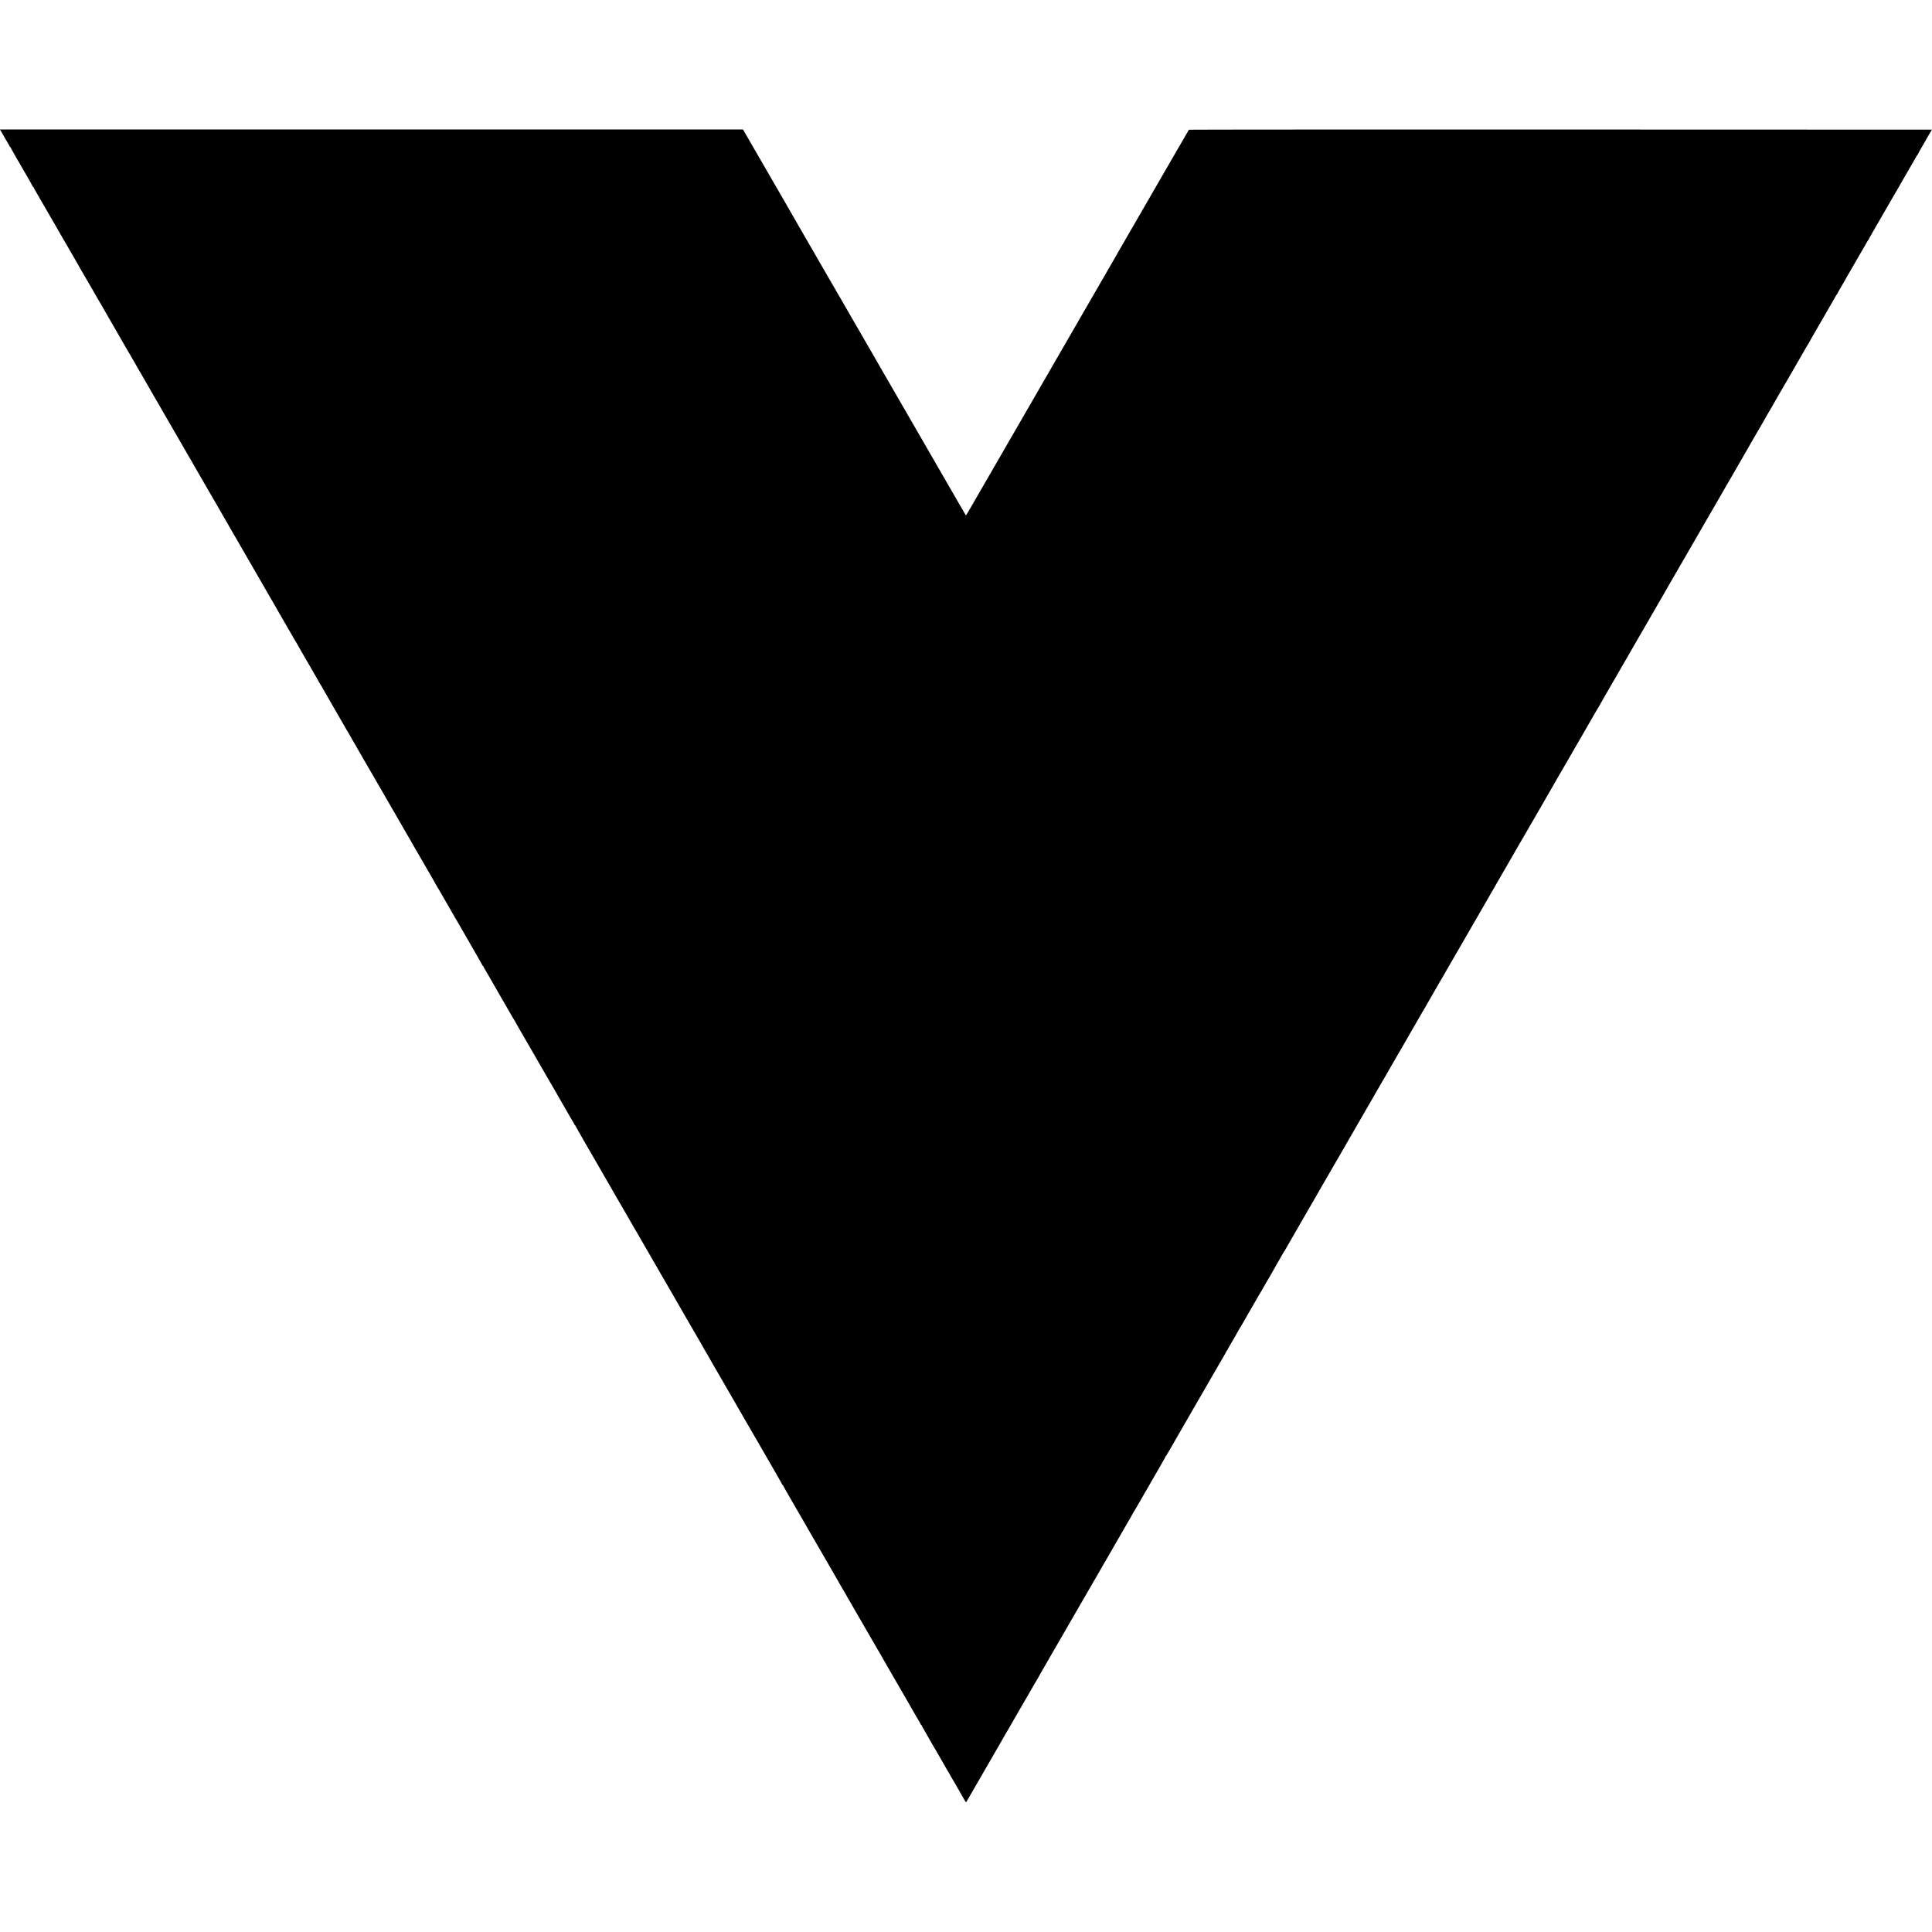
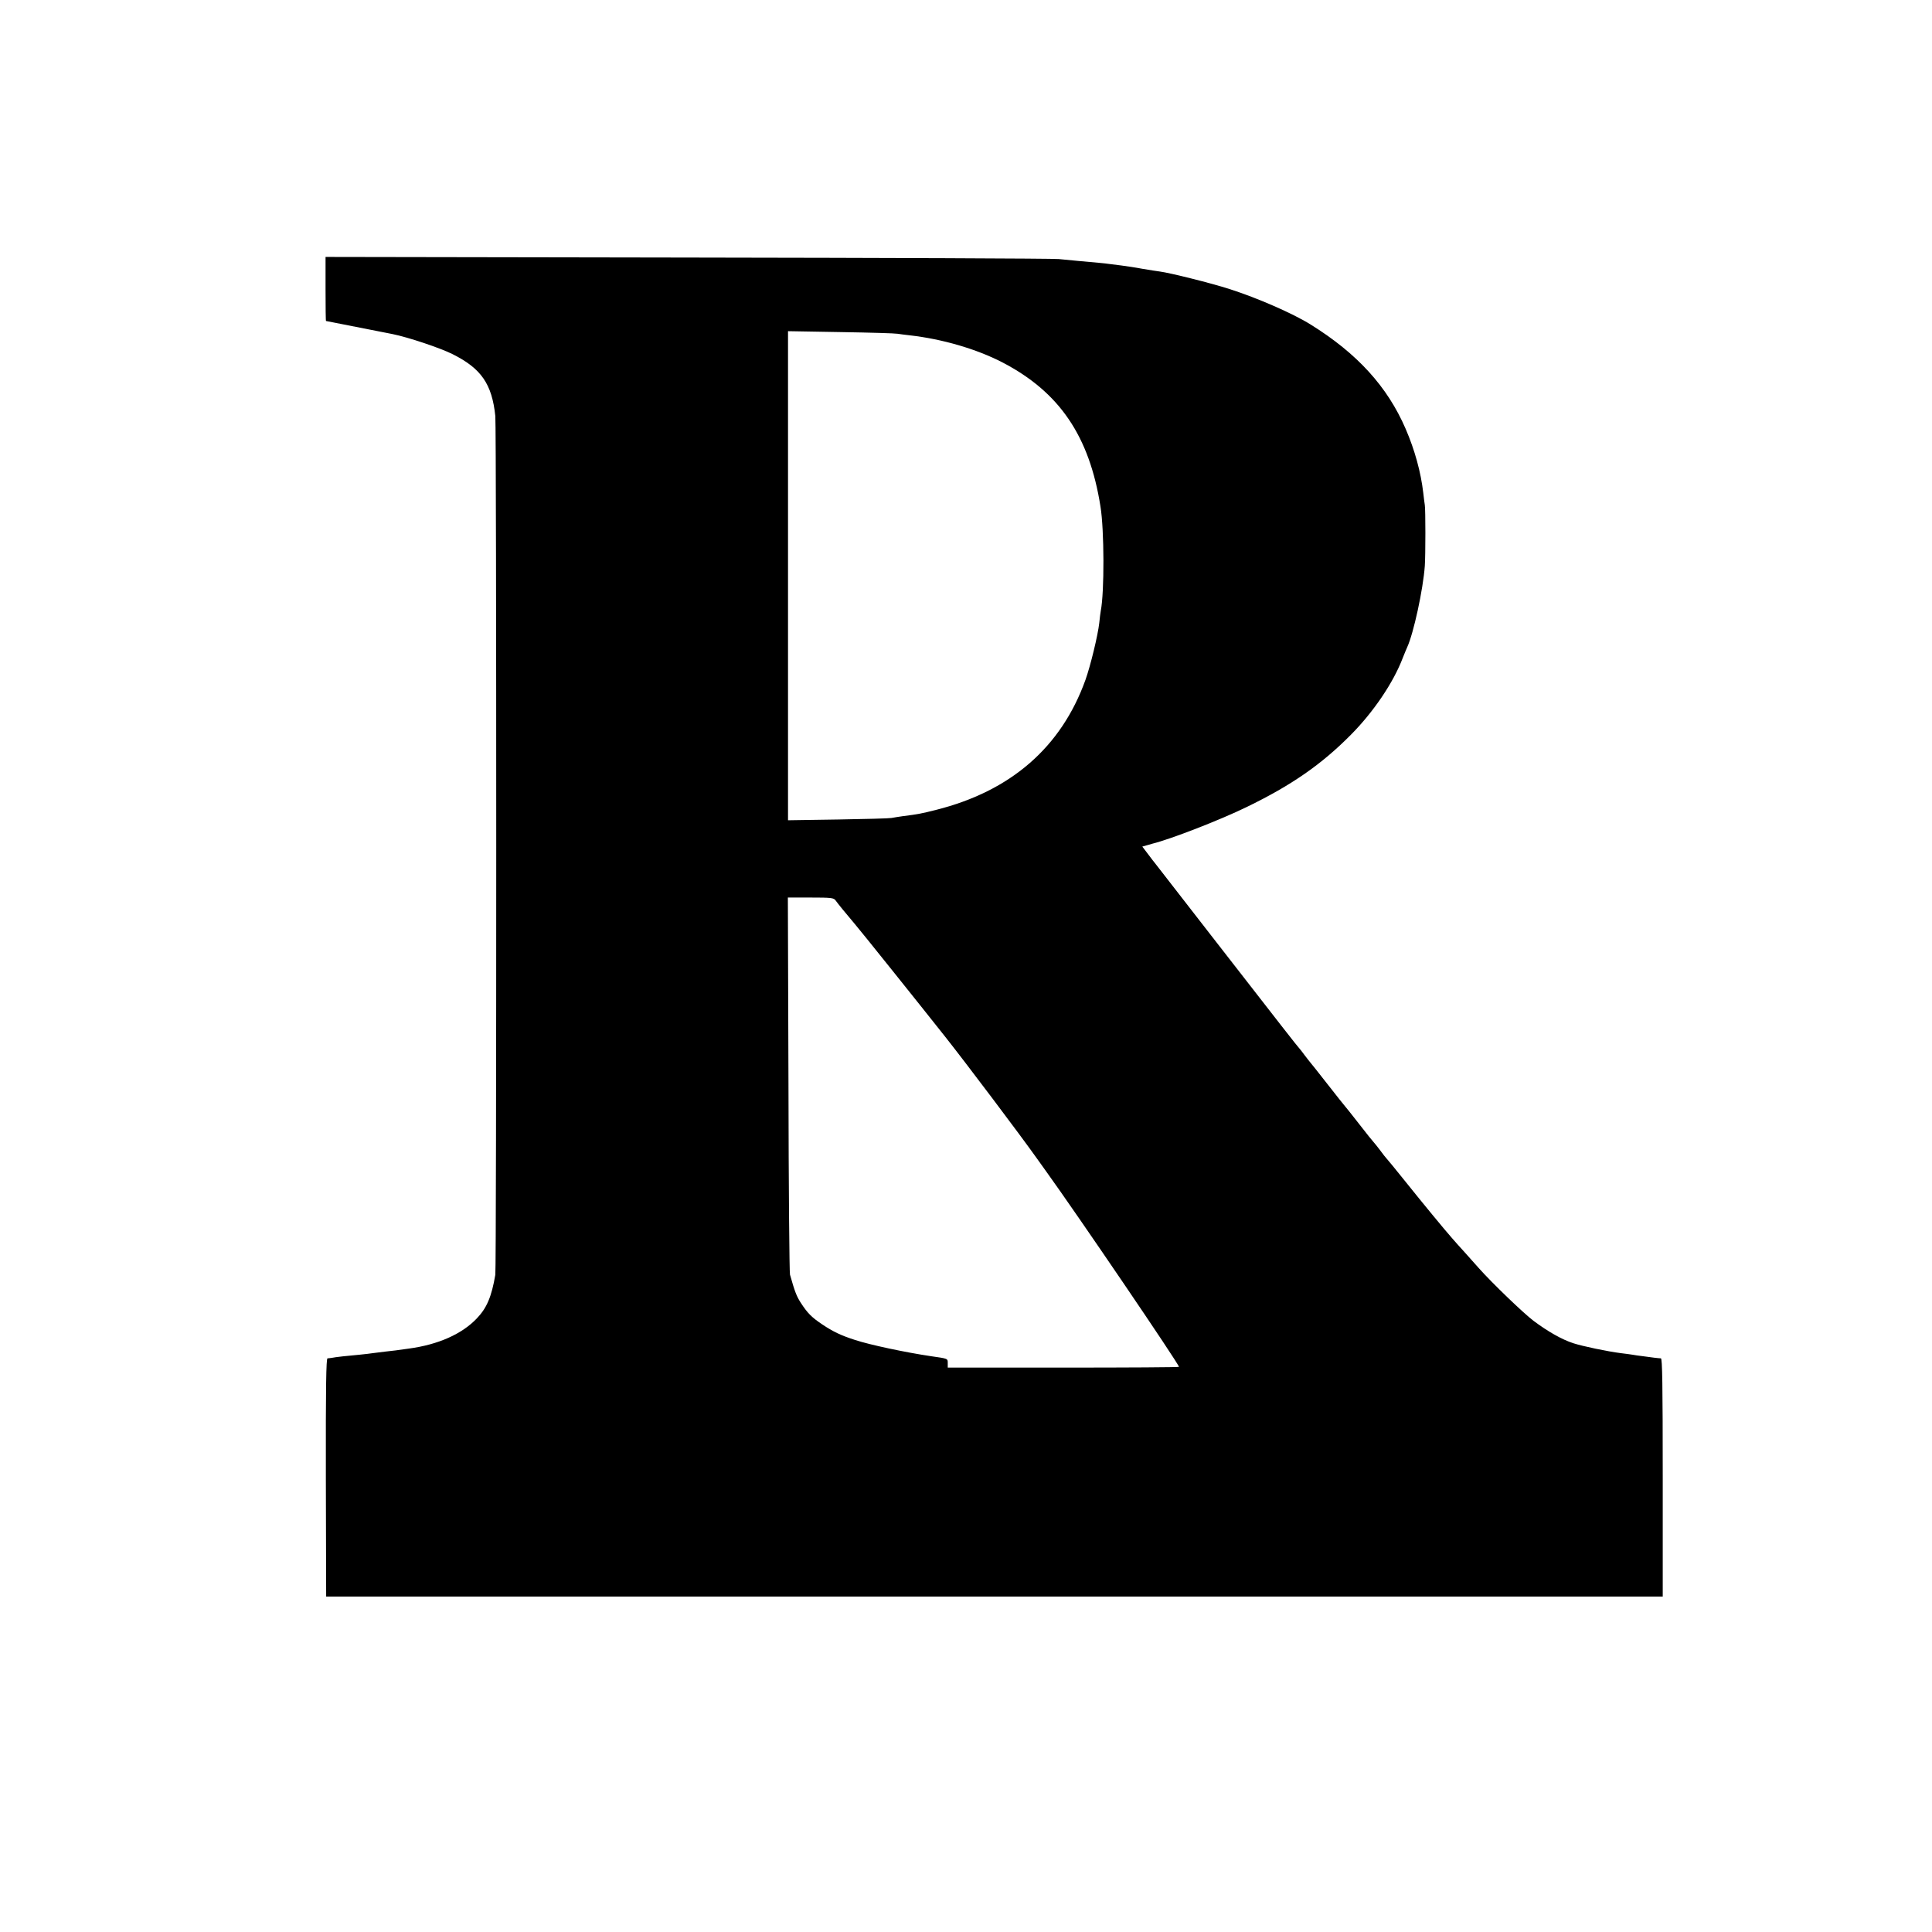
- <svg xmlns="http://www.w3.org/2000/svg" version="1.0" width="16pt" height="16pt" viewBox="0 0 16 16" preserveAspectRatio="xMidYMid meet">
-   <g transform="translate(0,16) scale(0.00032,-0.00032)" fill="#000000" stroke="none">
-     <path d="M18 46618 c45 -75 122 -207 122 -211 0 -2 25 -45 55 -95 30 -50 55 -96 55 -102 0 -5 5 -10 10 -10 6 0 10 -4 10 -9 0 -5 73 -135 161 -288 89 -153 173 -298 187 -323 14 -25 32 -57 41 -72 88 -149 187 -324 189 -335 2 -7 8 -13 13 -13 5 0 9 -4 9 -10 0 -5 46 -89 103 -187 175 -302 490 -846 507 -876 8 -16 20 -36 25 -45 28 -46 290 -498 339 -585 13 -23 74 -129 136 -236 61 -107 123 -215 137 -240 14 -25 29 -50 33 -56 5 -5 23 -37 40 -70 18 -33 38 -67 44 -75 11 -16 21 -33 63 -109 14 -25 29 -50 33 -56 4 -5 21 -35 38 -65 55 -100 261 -455 269 -465 4 -5 14 -21 20 -35 15 -29 41 -75 103 -180 24 -41 52 -88 60 -105 9 -16 57 -100 107 -185 112 -193 362 -626 380 -660 8 -14 23 -38 33 -55 11 -16 23 -37 27 -45 4 -8 26 -46 48 -85 23 -38 53 -90 67 -115 46 -81 64 -113 178 -310 62 -107 121 -210 132 -227 37 -67 56 -99 85 -148 16 -27 32 -57 36 -65 4 -8 15 -27 25 -42 9 -15 53 -89 96 -165 44 -76 177 -307 296 -513 120 -206 268 -463 330 -570 131 -227 117 -203 200 -348 36 -62 73 -125 82 -140 10 -15 21 -34 25 -42 4 -8 20 -37 36 -65 17 -27 38 -65 48 -82 49 -85 64 -111 87 -153 13 -25 28 -49 32 -55 4 -5 78 -134 165 -285 87 -151 166 -288 176 -305 10 -16 26 -43 35 -59 9 -17 125 -217 257 -445 132 -229 253 -441 270 -471 17 -30 45 -79 64 -108 18 -29 33 -54 33 -57 0 -2 20 -37 44 -77 24 -40 123 -212 221 -383 97 -170 190 -330 205 -355 16 -25 39 -65 53 -90 13 -25 81 -144 152 -265 70 -121 137 -238 150 -260 12 -22 37 -65 55 -95 18 -30 43 -73 55 -95 12 -22 48 -85 80 -140 77 -132 163 -280 190 -330 13 -22 71 -123 130 -225 59 -102 116 -199 126 -217 10 -17 29 -50 43 -72 15 -22 26 -43 26 -45 0 -2 27 -50 60 -106 33 -56 60 -103 60 -105 0 -2 55 -98 90 -155 8 -14 182 -316 239 -414 13 -22 45 -79 72 -124 27 -46 49 -86 49 -89 0 -2 14 -24 30 -48 16 -24 30 -46 30 -49 0 -5 74 -135 100 -176 5 -8 24 -42 43 -75 50 -88 58 -101 262 -455 104 -179 199 -345 213 -370 14 -25 28 -49 32 -55 4 -5 17 -26 28 -45 10 -19 62 -109 114 -200 114 -197 133 -230 170 -295 16 -27 33 -57 38 -65 17 -28 96 -165 103 -180 4 -8 16 -28 26 -45 10 -16 77 -131 148 -255 72 -124 181 -313 243 -420 62 -107 121 -209 131 -227 35 -62 323 -560 392 -678 38 -66 83 -145 100 -175 16 -30 33 -59 37 -65 4 -5 17 -27 29 -47 34 -61 56 -100 90 -156 17 -29 31 -55 31 -57 0 -2 17 -32 39 -67 21 -35 134 -229 251 -433 117 -203 235 -407 261 -451 27 -45 49 -85 49 -88 0 -4 8 -19 19 -34 15 -21 200 -341 309 -533 10 -19 33 -58 51 -87 17 -29 31 -54 31 -56 0 -2 25 -44 55 -94 30 -50 55 -95 55 -98 0 -4 6 -15 14 -23 7 -9 27 -41 43 -71 17 -30 170 -297 342 -594 171 -296 311 -542 311 -547 0 -5 5 -9 10 -9 6 0 10 -4 10 -10 0 -5 22 -47 49 -92 27 -46 58 -99 68 -118 24 -43 81 -140 93 -160 5 -8 66 -114 135 -235 69 -121 130 -227 135 -235 12 -21 259 -447 283 -490 10 -19 28 -47 38 -62 11 -14 19 -29 19 -32 0 -3 37 -69 83 -148 99 -170 305 -526 337 -583 13 -22 31 -53 41 -70 11 -16 22 -37 26 -45 7 -14 82 -146 103 -180 14 -24 181 -311 205 -355 13 -22 46 -80 75 -130 29 -49 64 -110 78 -135 14 -25 51 -88 82 -140 31 -52 59 -102 63 -110 4 -8 18 -33 31 -55 205 -353 284 -489 309 -535 17 -30 45 -78 62 -106 18 -28 36 -60 39 -72 4 -12 12 -22 17 -22 5 0 9 -4 9 -10 0 -5 109 -197 241 -427 133 -230 250 -431 259 -448 51 -90 222 -385 280 -485 37 -63 78 -135 92 -160 14 -25 67 -117 118 -205 51 -88 101 -175 111 -193 34 -58 55 -95 149 -257 51 -88 101 -173 110 -190 9 -16 76 -131 147 -255 72 -124 140 -241 151 -260 61 -108 281 -489 355 -615 38 -66 77 -133 87 -150 35 -63 91 -161 100 -175 14 -23 99 -169 128 -220 54 -97 135 -235 142 -245 4 -5 20 -32 35 -60 26 -48 238 -416 276 -480 10 -16 26 -46 37 -65 30 -53 382 -661 403 -695 10 -16 22 -37 26 -45 4 -8 26 -48 50 -88 24 -41 43 -75 43 -77 0 -2 22 -40 50 -85 27 -45 50 -84 50 -86 0 -3 38 -69 83 -147 84 -142 302 -520 340 -587 10 -19 34 -60 52 -90 18 -30 44 -75 57 -100 14 -25 45 -79 70 -120 25 -41 56 -96 70 -121 14 -25 77 -133 138 -240 62 -107 122 -210 132 -229 25 -43 310 -535 337 -581 11 -19 26 -45 34 -59 17 -32 238 -414 266 -460 11 -19 24 -41 28 -49 3 -7 75 -133 160 -278 84 -146 153 -269 153 -274 0 -5 5 -9 10 -9 6 0 10 -4 10 -10 0 -5 82 -150 181 -322 182 -314 201 -346 240 -415 12 -21 80 -139 152 -263 71 -124 141 -245 155 -270 14 -25 28 -49 32 -55 6 -8 145 -248 220 -380 37 -66 209 -362 229 -395 11 -19 24 -42 28 -49 4 -8 67 -118 140 -243 73 -125 133 -230 133 -233 0 -2 15 -28 33 -57 19 -29 47 -78 64 -108 17 -30 53 -93 79 -139 53 -90 82 -141 157 -272 82 -142 115 -199 381 -659 142 -245 268 -463 281 -485 12 -22 71 -125 132 -230 60 -104 172 -298 248 -430 76 -132 146 -253 156 -270 11 -16 22 -36 26 -44 3 -8 30 -54 60 -103 29 -49 53 -91 53 -93 0 -3 18 -34 40 -70 22 -36 40 -67 40 -69 0 -2 37 -66 81 -142 45 -77 98 -168 119 -204 20 -36 47 -81 58 -100 12 -19 27 -47 33 -62 6 -16 15 -28 20 -28 5 0 9 -4 9 -9 0 -6 63 -118 140 -251 77 -133 140 -243 140 -245 0 -2 18 -33 41 -70 22 -37 49 -83 60 -101 10 -19 29 -51 40 -71 25 -45 109 -189 126 -218 7 -11 17 -29 22 -40 6 -11 22 -38 35 -60 14 -22 37 -62 52 -90 14 -27 35 -62 45 -77 11 -14 19 -29 19 -32 0 -3 18 -35 40 -71 22 -36 40 -67 40 -69 0 -2 19 -35 42 -72 23 -38 55 -94 72 -124 26 -47 139 -244 171 -298 6 -9 21 -36 34 -60 28 -48 37 -51 51 -19 6 12 19 36 29 52 10 17 27 46 38 65 11 19 104 181 208 360 103 179 199 345 213 370 14 25 42 74 64 109 21 34 38 65 38 67 0 2 18 33 40 69 22 36 40 67 40 69 0 3 177 310 199 346 16 26 136 234 140 244 2 5 25 44 52 88 27 44 49 81 49 84 0 2 18 34 40 70 22 36 40 67 40 69 0 2 20 36 43 77 35 58 169 289 297 513 9 17 50 86 90 155 40 69 86 150 103 180 16 30 35 62 41 70 6 8 16 24 22 35 35 64 72 129 167 293 59 100 116 199 127 220 11 20 30 53 41 72 43 72 1070 1850 1121 1940 14 25 65 113 113 195 48 83 96 166 107 185 10 19 28 50 38 68 11 18 73 124 137 235 64 111 175 303 246 427 71 124 173 299 225 390 52 91 116 202 143 248 27 45 49 85 49 89 0 4 6 14 14 22 7 9 28 43 46 76 26 47 251 436 378 655 11 19 29 51 40 70 11 19 101 176 201 348 99 172 181 317 181 323 0 5 5 9 10 9 6 0 10 5 10 11 0 6 8 23 18 37 11 15 32 52 49 82 16 30 130 228 253 440 122 212 234 405 248 430 13 25 39 70 57 100 39 65 69 117 130 225 25 44 50 87 55 95 12 19 78 134 220 380 61 107 129 224 150 260 161 277 222 382 246 425 15 28 47 83 71 123 24 41 43 78 43 83 0 5 4 9 8 9 4 0 13 12 19 28 7 15 23 45 36 67 66 110 277 478 277 483 0 3 6 13 14 21 7 9 27 41 43 71 17 30 45 80 63 110 34 57 375 649 394 685 6 11 16 27 22 35 6 8 26 42 44 75 18 33 41 74 51 90 10 17 24 41 32 55 54 97 72 128 88 152 11 14 19 28 19 30 0 3 79 141 175 308 96 167 175 305 175 308 0 3 6 13 14 21 7 9 26 39 41 66 33 60 276 483 338 587 24 40 46 80 50 88 4 8 13 24 20 35 14 23 95 163 125 215 11 19 52 91 92 160 40 69 80 139 90 155 9 17 103 179 207 360 105 182 200 346 211 365 103 181 463 802 489 845 7 11 15 27 19 35 4 8 29 51 55 95 64 110 828 1433 848 1470 9 17 24 41 33 55 9 14 29 48 45 77 15 28 52 93 82 145 30 51 62 107 71 123 17 30 231 398 400 690 51 88 103 179 115 202 12 23 26 48 32 55 6 7 24 38 40 68 17 30 61 107 98 170 37 63 84 144 103 180 19 36 41 72 48 81 8 8 14 18 14 21 0 4 27 51 59 106 32 55 72 124 89 154 16 29 71 125 122 213 51 88 104 180 118 205 13 25 28 50 32 55 4 6 17 26 28 45 11 19 45 80 77 135 31 55 66 116 77 135 11 19 88 152 171 295 401 694 620 1072 650 1125 11 19 87 152 170 295 83 143 158 273 166 288 9 16 21 36 26 45 6 9 31 52 55 96 25 43 54 94 66 115 11 20 95 164 186 321 91 157 173 299 182 315 9 17 26 46 37 65 12 19 66 114 121 210 56 96 108 186 117 200 8 14 24 40 34 59 24 45 383 664 412 713 5 9 17 29 26 45 15 28 120 210 241 419 36 61 68 117 72 125 4 8 12 23 19 34 35 57 245 420 262 453 11 20 35 61 53 90 17 29 32 54 32 56 0 3 28 51 62 108 33 57 70 119 80 138 10 19 23 42 28 50 5 8 32 53 59 100 27 47 149 258 271 470 122 212 234 405 248 430 30 53 62 108 80 135 6 11 15 27 19 35 4 8 85 150 181 315 96 165 187 323 202 350 31 56 116 202 130 225 5 8 25 42 43 75 19 33 92 159 162 280 149 257 157 271 202 350 19 33 38 67 43 75 9 14 228 392 275 475 12 22 55 96 95 165 40 69 80 139 90 155 24 42 202 350 221 383 9 15 27 47 41 72 14 25 75 131 136 236 61 106 121 210 134 232 99 172 271 470 279 482 5 8 23 40 40 70 18 30 81 141 142 245 60 105 121 210 135 235 14 25 71 124 127 220 56 96 143 247 194 335 51 88 96 167 102 175 14 24 180 311 204 355 23 43 340 590 356 615 5 8 50 87 101 175 171 301 517 898 582 1008 25 43 46 81 46 83 0 2 12 23 27 47 14 23 40 67 56 97 16 30 35 62 42 70 7 8 15 22 18 30 4 8 20 38 37 65 16 28 33 57 37 65 6 12 111 196 143 250 5 8 55 95 112 193 57 98 113 195 126 215 12 20 27 46 32 57 6 11 14 27 20 35 5 8 76 130 156 270 80 140 165 287 187 325 23 39 52 90 66 115 13 25 30 52 37 61 8 8 14 18 14 21 0 4 41 77 92 165 50 87 175 302 276 478 101 176 208 360 236 408 28 49 67 117 86 152 19 35 41 70 48 77 6 6 12 15 12 19 0 7 124 224 167 291 12 21 23 40 23 42 0 2 21 40 46 83 26 43 55 92 64 109 54 95 327 568 354 614 19 30 45 75 59 100 71 128 82 145 89 148 4 2 8 8 8 13 0 5 42 82 94 172 311 538 496 858 518 897 14 25 40 70 58 100 18 30 42 71 53 90 10 19 79 139 152 265 73 127 142 246 153 265 10 19 43 76 72 125 29 50 63 108 75 130 65 116 80 140 87 143 4 2 8 8 8 12 0 8 114 212 140 250 6 8 14 24 20 35 5 11 54 97 108 190 l100 170 -9611 3 c-5286 1 -9614 -1 -9618 -5 -5 -6 -419 -719 -619 -1068 -89 -155 -267 -463 -323 -560 -38 -66 -81 -140 -95 -165 -31 -56 -263 -457 -526 -910 -110 -190 -224 -388 -254 -440 -29 -52 -61 -109 -71 -125 -23 -39 -243 -420 -268 -465 -11 -19 -204 -352 -428 -740 -224 -388 -477 -826 -563 -975 -85 -148 -185 -322 -222 -385 -37 -63 -120 -207 -185 -320 -65 -113 -177 -306 -248 -430 -72 -124 -172 -297 -222 -385 -51 -88 -142 -245 -202 -350 -131 -226 -247 -427 -408 -705 -65 -113 -249 -432 -410 -710 -160 -278 -388 -673 -506 -877 -118 -205 -216 -373 -219 -373 -3 0 -52 82 -109 183 -58 100 -144 250 -192 332 -95 164 -402 696 -647 1120 -85 149 -228 396 -317 550 -212 365 -982 1700 -1008 1745 -10 19 -43 76 -72 125 -29 50 -64 110 -77 135 -14 25 -63 110 -110 190 -47 80 -96 165 -110 190 -14 25 -99 171 -188 325 -89 154 -174 300 -188 325 -13 25 -64 113 -112 195 -48 83 -140 242 -205 355 -65 113 -183 317 -263 454 -79 137 -152 264 -163 282 -50 89 -335 583 -354 614 -12 19 -34 58 -50 85 -15 28 -129 226 -253 440 -124 215 -235 408 -247 430 -12 22 -69 121 -127 220 -58 99 -226 389 -373 645 -148 256 -324 561 -392 678 -67 117 -134 232 -147 255 -13 23 -33 59 -46 80 l-22 37 -9615 0 -9615 0 20 -32z" />
+ <svg xmlns="http://www.w3.org/2000/svg" version="1.0" width="1270pt" height="1270pt" viewBox="0 0 1270 1270" preserveAspectRatio="xMidYMid meet">
+   <g transform="translate(0,1270) scale(0.1,-0.1)" fill="#000000" stroke="none">
+     <path d="M2140 10800 c0 -115 1 -210 3 -210 2 0 368 -72 437 -86 104 -21 313 -91 395 -132 188 -94 259 -196 281 -407 8 -83 8 -5595 0 -5645 -25 -145 -56 -218 -122 -287 -97 -102 -253 -172 -447 -198 -71 -10 -106 -15 -157 -20 -30 -4 -66 -8 -80 -10 -14 -2 -52 -7 -85 -10 -70 -6 -163 -16 -185 -21 -8 -1 -20 -3 -27 -3 -9 -1 -12 -182 -11 -784 l2 -782 4393 0 4393 0 0 782 c0 619 -3 783 -12 784 -7 0 -26 2 -43 4 -16 2 -50 7 -75 10 -25 3 -56 7 -70 10 -14 2 -47 7 -75 10 -87 11 -250 45 -312 65 -77 25 -168 77 -263 148 -68 52 -272 248 -360 347 -20 22 -60 67 -90 101 -30 33 -69 76 -85 95 -43 48 -205 245 -300 364 -87 108 -114 141 -130 159 -6 6 -24 29 -40 51 -17 22 -35 46 -42 53 -7 7 -52 63 -100 125 -48 62 -90 114 -93 117 -3 3 -55 68 -115 145 -60 77 -112 142 -115 145 -3 3 -18 23 -35 45 -16 22 -32 42 -35 45 -7 6 -108 135 -578 740 -194 250 -359 462 -365 470 -7 8 -29 37 -50 65 l-38 50 28 8 c15 4 33 9 38 11 119 29 446 156 620 241 295 143 492 280 685 475 149 150 280 344 341 505 11 28 24 59 29 70 42 91 105 380 116 535 5 69 5 372 0 400 -2 14 -7 49 -10 79 -16 138 -56 283 -116 422 -120 278 -319 496 -625 686 -115 72 -351 175 -533 233 -120 39 -394 107 -457 115 -16 2 -68 10 -115 18 -47 9 -110 18 -140 22 -30 4 -66 8 -80 10 -24 4 -84 9 -205 20 -33 3 -89 9 -125 12 -36 4 -1135 8 -2442 10 l-2378 4 0 -211z m3760 -294 c14 -2 49 -7 78 -10 215 -24 441 -90 611 -178 375 -195 572 -484 645 -948 25 -153 26 -563 2 -685 -2 -11 -7 -47 -10 -80 -9 -81 -58 -283 -91 -375 -159 -442 -491 -731 -983 -854 -95 -24 -114 -28 -217 -41 -27 -4 -61 -9 -75 -12 -14 -3 -172 -7 -352 -10 l-328 -5 0 1607 0 1608 348 -6 c191 -3 358 -8 372 -11z m-408 -3724 c14 -20 70 -89 128 -157 29 -33 431 -535 594 -741 140 -177 489 -640 602 -799 8 -11 34 -47 58 -81 205 -284 876 -1271 876 -1289 0 -3 -342 -5 -760 -5 l-760 0 0 29 c0 31 3 30 -110 46 -168 25 -404 75 -500 107 -91 29 -145 55 -215 102 -70 47 -96 73 -141 142 -28 44 -39 72 -71 185 -4 13 -9 576 -10 1252 l-4 1227 150 0 c134 0 151 -2 163 -18z" />
  </g>
</svg>
